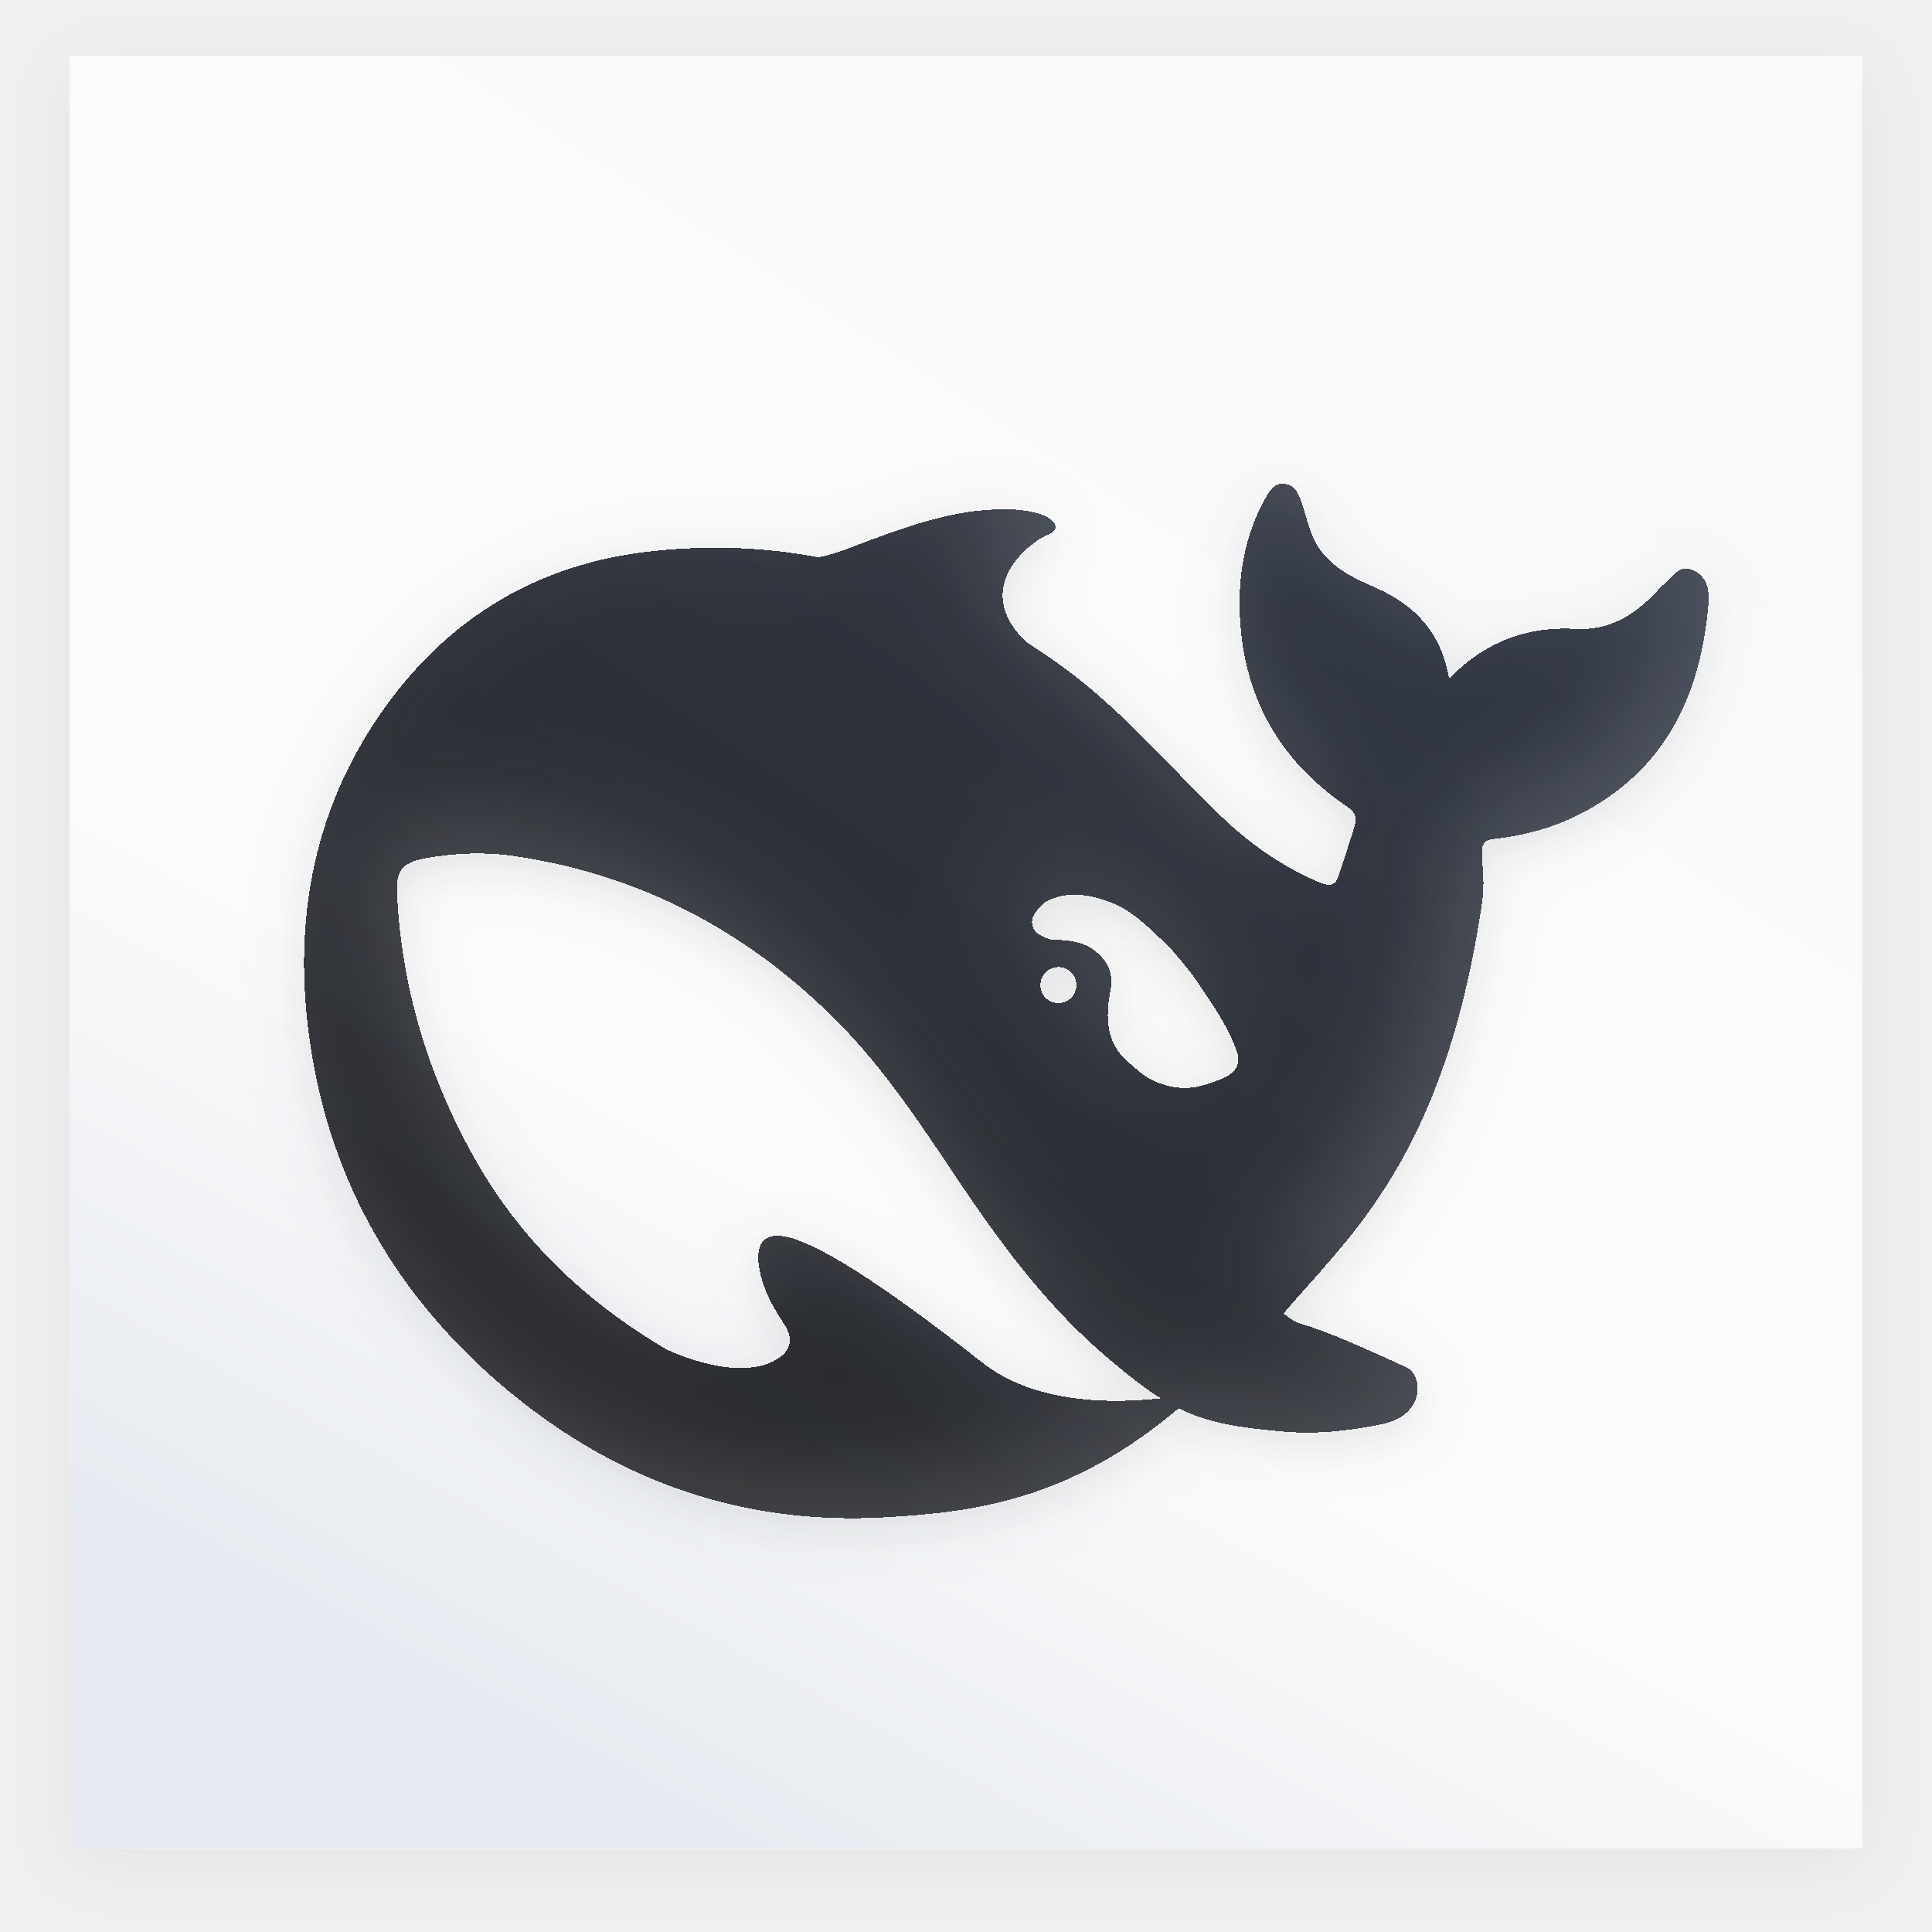
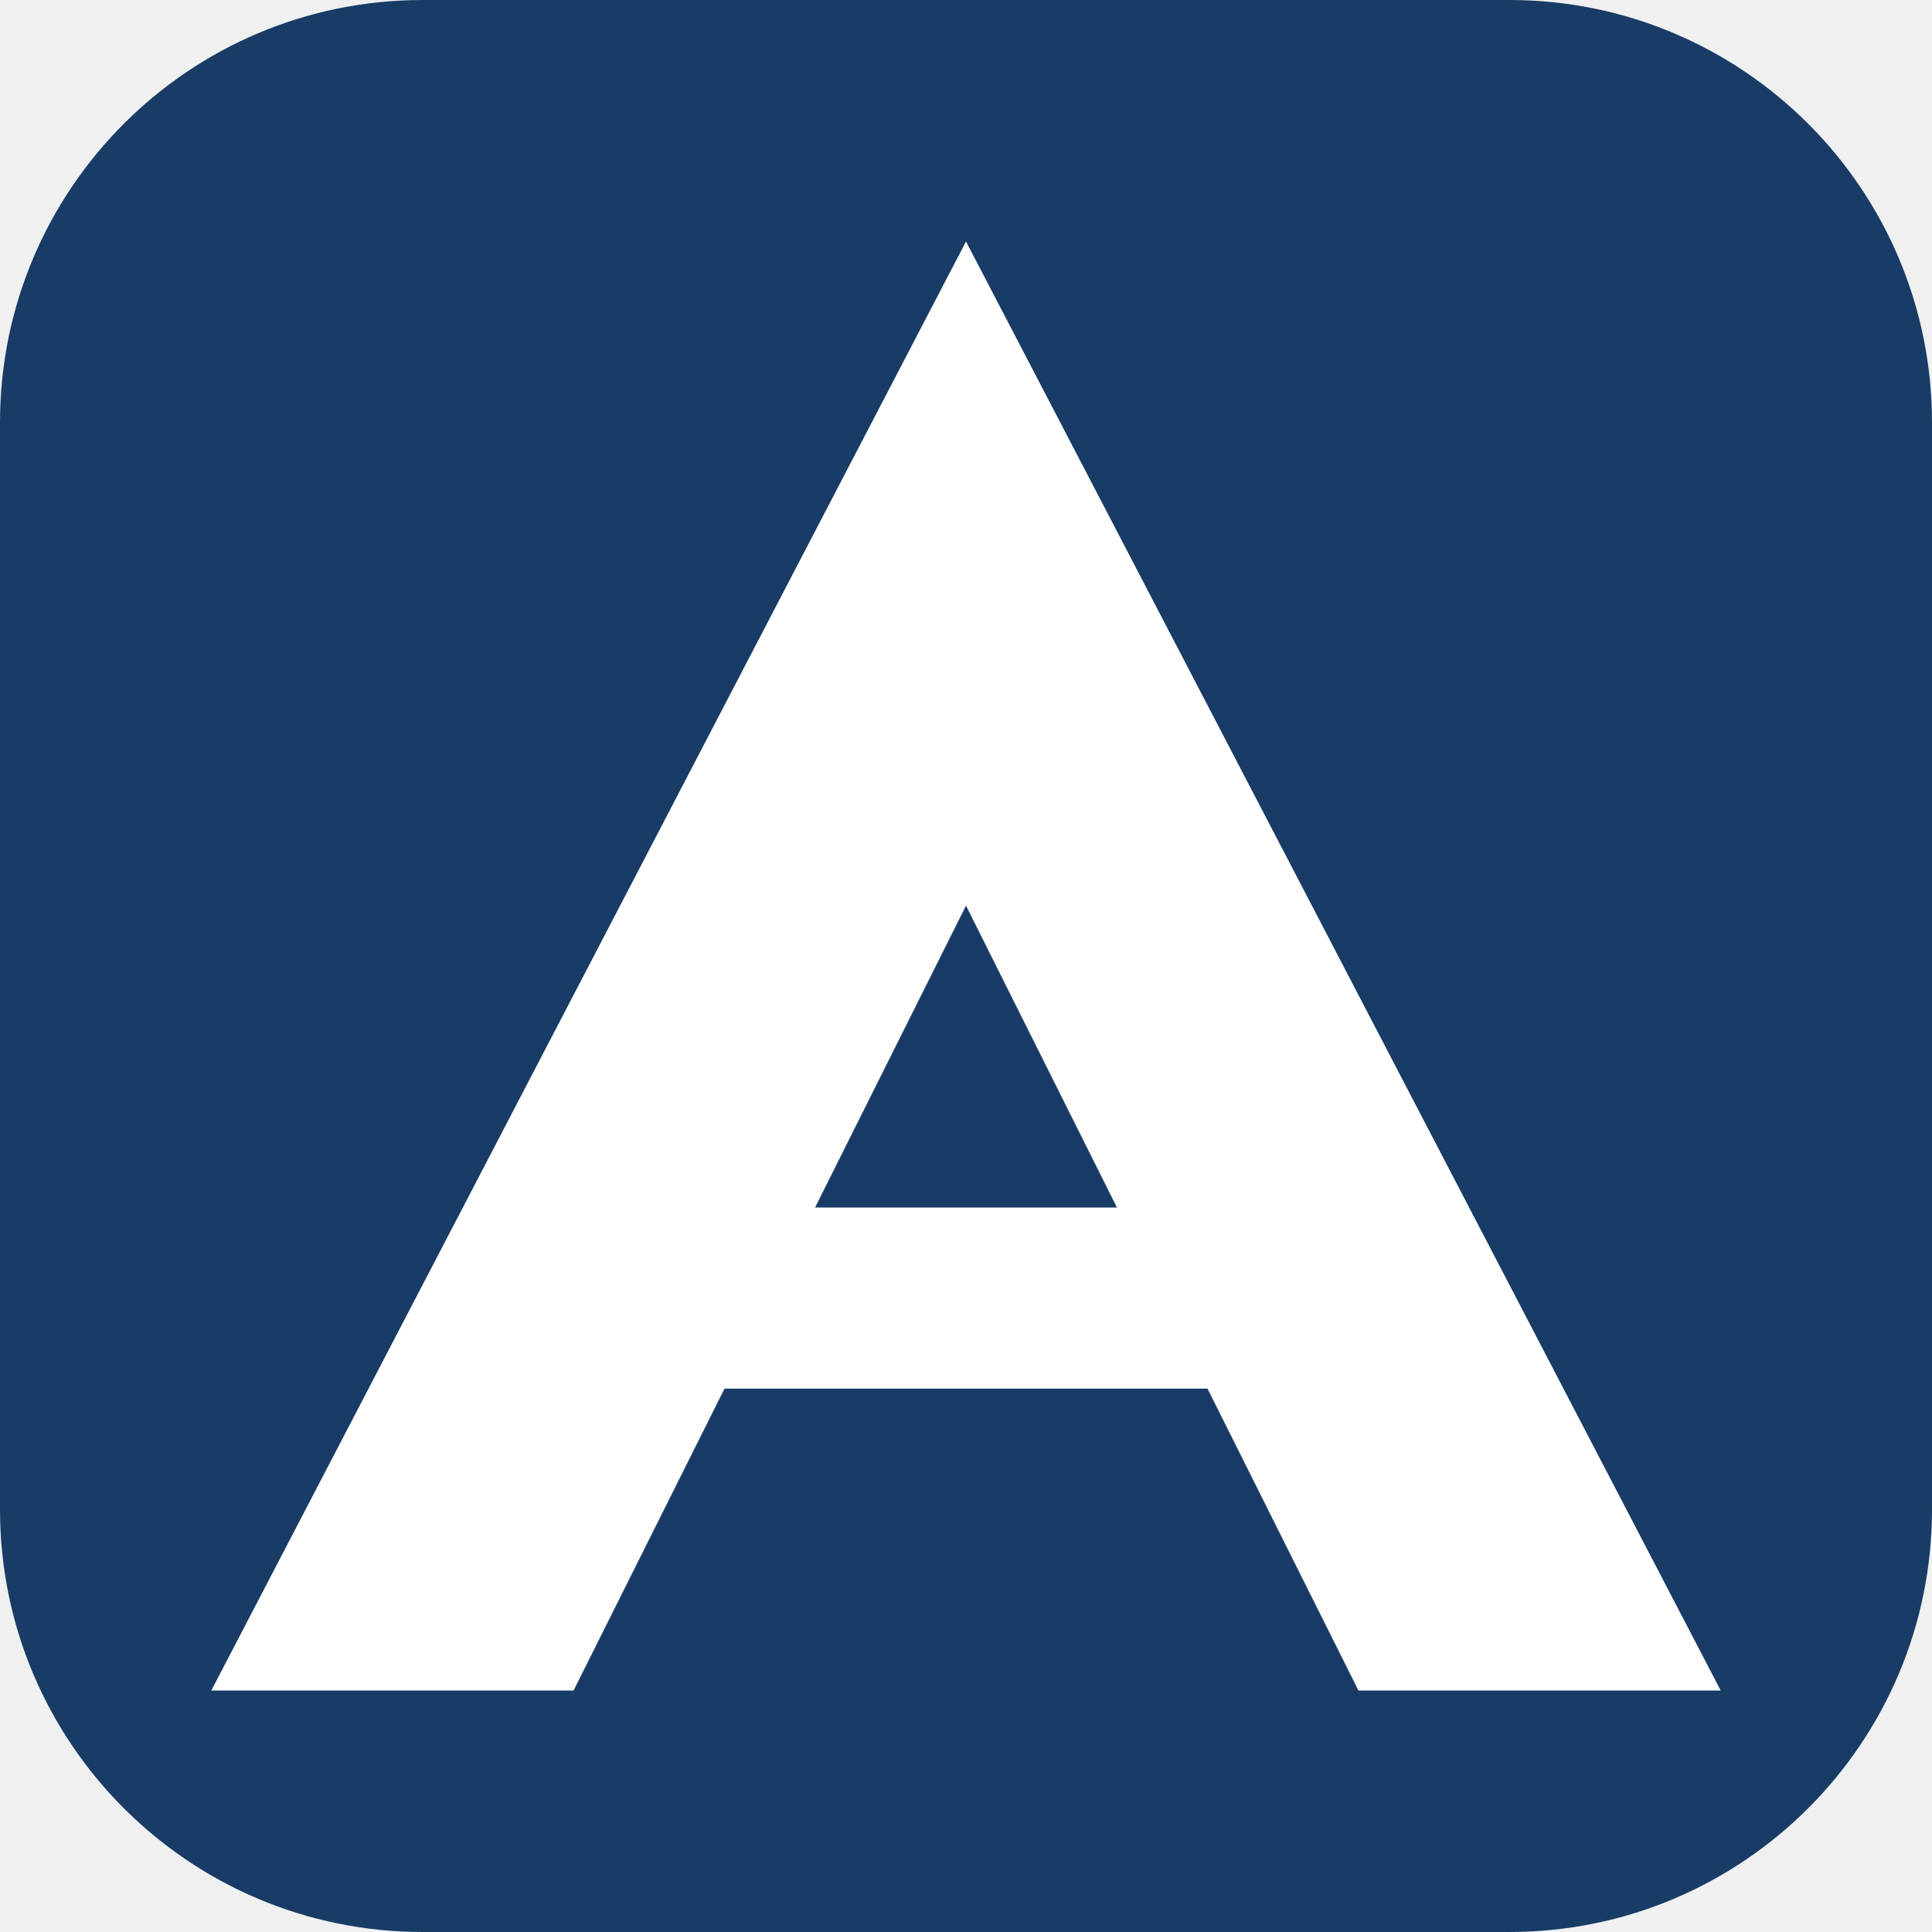
- <svg xmlns="http://www.w3.org/2000/svg" width="1104" height="1104" viewBox="0 0 1104 1104" fill="none">
-   <g filter="url(#filter0_d_1637_371)">
-     <rect width="1024" height="1024" transform="translate(40 32)" fill="#FBFBFB" />
-     <rect width="1024" height="1024" transform="translate(40 32)" fill="url(#paint0_linear_1637_371)" fill-opacity="0.4" />
-     <rect width="1024" height="1024" transform="translate(40 32)" fill="url(#paint1_linear_1637_371)" fill-opacity="0.8" />
-     <g filter="url(#filter1_ddi_1637_371)">
-       <path d="M968.002 326.025C959.5 321.85 955.842 329.804 950.865 333.835C949.162 335.143 947.722 336.834 946.283 338.393C933.859 351.673 919.336 360.407 900.376 359.363C872.649 357.804 848.963 366.525 828.035 387.759C823.586 361.583 808.812 345.951 786.313 335.936C774.536 330.729 762.64 325.51 754.401 314.186C748.645 306.112 747.074 297.127 744.195 288.274C742.36 282.936 740.538 277.465 734.385 276.554C727.718 275.51 725.103 281.112 722.476 285.803C712.006 304.95 707.952 326.039 708.349 347.405C709.26 395.463 729.54 433.742 769.823 460.962C774.404 464.094 775.579 467.212 774.14 471.771C771.394 481.153 768.119 490.257 765.241 499.639C763.406 505.624 760.66 506.933 754.256 504.329C732.154 495.08 713.049 481.417 696.175 464.874C667.524 437.138 641.633 406.536 609.325 382.566C601.733 376.964 594.154 371.758 586.298 366.802C553.33 334.773 590.616 308.464 599.251 305.333C608.282 302.082 602.393 290.877 573.214 291.009C544.048 291.141 517.364 300.906 483.353 313.935C478.389 315.891 473.147 317.318 467.786 318.494C436.917 312.64 404.873 311.332 371.377 315.111C308.332 322.141 257.975 351.964 220.953 402.876C176.471 464.081 166.014 533.624 178.835 606.153C192.302 682.594 231.291 745.887 291.194 795.372C353.328 846.68 424.876 871.813 506.498 866.99C556.076 864.122 611.279 857.489 673.532 804.74C689.23 812.55 705.708 815.681 733.052 818.02C754.111 819.976 774.391 816.976 790.076 813.726C814.674 808.519 812.971 785.726 804.072 781.564C731.995 747.962 747.826 761.638 733.435 750.565C770.06 707.198 825.263 662.139 846.85 516.156C848.553 504.567 847.114 497.273 846.85 487.892C846.718 482.157 848.025 479.95 854.574 479.303C872.623 477.215 890.156 472.273 906.238 463.42C952.938 437.892 971.765 395.965 976.215 345.7C976.875 338.01 976.083 330.069 967.976 326.039L968.002 326.025ZM561.067 778.432C491.222 723.477 457.343 705.374 443.347 706.154C430.263 706.933 432.626 721.918 435.505 731.682C438.515 741.315 442.436 747.962 447.929 756.418C451.718 762.021 454.346 770.345 444.14 776.609C421.641 790.549 382.533 771.918 380.698 771.006C335.174 744.182 297.109 708.757 270.293 660.316C244.389 613.698 229.35 563.685 226.868 510.302C226.208 497.406 230.01 492.847 242.831 490.508C259.704 487.376 277.106 486.729 293.98 489.2C365.264 499.625 425.959 531.523 476.844 582.052C505.878 610.831 527.861 645.213 550.491 678.815C574.561 714.492 600.452 748.49 633.42 776.358C645.066 786.122 654.348 793.548 663.247 799.019C636.431 802.018 591.698 802.666 561.08 778.445L561.067 778.432ZM594.55 562.905C594.55 557.171 599.132 552.625 604.888 552.625C606.195 552.625 607.371 552.876 608.414 553.273C609.853 553.801 611.16 554.581 612.203 555.744C614.038 557.567 615.081 560.17 615.081 562.905C615.081 568.64 610.5 573.185 604.743 573.185C598.987 573.185 594.537 568.627 594.537 562.905H594.55ZM698.539 616.301C691.871 619.037 685.19 621.375 678.787 621.64C668.845 622.155 657.992 618.125 652.103 613.17C642.953 605.479 636.404 601.185 633.658 587.773C632.483 582.039 633.13 573.185 634.186 568.111C636.536 557.171 633.922 550.141 626.212 543.759C619.927 538.553 611.952 537.112 603.185 537.112C599.911 537.112 596.914 535.685 594.682 534.509C591.025 532.686 588.015 528.127 590.893 522.525C591.804 520.701 596.254 516.275 597.297 515.495C609.206 508.716 622.937 510.936 635.625 516.01C647.403 520.833 656.288 529.686 669.109 542.186C682.193 557.289 684.543 561.465 692.003 572.789C697.892 581.642 703.252 590.759 706.909 601.185C709.128 607.699 706.249 613.038 698.539 616.288V616.301Z" fill="url(#paint2_linear_1637_371)" fill-opacity="0.9" shape-rendering="crispEdges" />
-     </g>
-   </g>
-   <defs>
-     <filter id="filter0_d_1637_371" x="-8" y="-16" width="1120" height="1120" filterUnits="userSpaceOnUse" color-interpolation-filters="sRGB">
-       <feFlood flood-opacity="0" result="BackgroundImageFix" />
-       <feColorMatrix in="SourceAlpha" type="matrix" values="0 0 0 0 0 0 0 0 0 0 0 0 0 0 0 0 0 0 127 0" result="hardAlpha" />
-       <feOffset dy="8" />
-       <feGaussianBlur stdDeviation="20" />
-       <feComposite in2="hardAlpha" operator="out" />
-       <feColorMatrix type="matrix" values="0 0 0 0 0 0 0 0 0 0 0 0 0 0 0 0 0 0 0.05 0" />
-       <feBlend mode="normal" in2="BackgroundImageFix" result="effect1_dropShadow_1637_371" />
-       <feBlend mode="normal" in="BackgroundImageFix" in2="effect1_dropShadow_1637_371" result="BackgroundImageFix" />
-       <feBlend mode="normal" in="SourceGraphic" in2="BackgroundImageFix" result="shape" />
-     </filter>
-     <filter id="filter1_ddi_1637_371" x="133.744" y="240.427" width="882.652" height="671.147" filterUnits="userSpaceOnUse" color-interpolation-filters="sRGB">
-       <feFlood flood-opacity="0" result="BackgroundImageFix" />
-       <feColorMatrix in="SourceAlpha" type="matrix" values="0 0 0 0 0 0 0 0 0 0 0 0 0 0 0 0 0 0 127 0" result="hardAlpha" />
-       <feOffset dy="4" />
-       <feGaussianBlur stdDeviation="20" />
-       <feComposite in2="hardAlpha" operator="out" />
-       <feColorMatrix type="matrix" values="0 0 0 0 0.176 0 0 0 0 0.192 0 0 0 0 0.231 0 0 0 0.08 0" />
-       <feBlend mode="normal" in2="BackgroundImageFix" result="effect1_dropShadow_1637_371" />
-       <feColorMatrix in="SourceAlpha" type="matrix" values="0 0 0 0 0 0 0 0 0 0 0 0 0 0 0 0 0 0 127 0" result="hardAlpha" />
-       <feOffset dy="8" />
-       <feGaussianBlur stdDeviation="8" />
-       <feComposite in2="hardAlpha" operator="out" />
-       <feColorMatrix type="matrix" values="0 0 0 0 0.173 0 0 0 0 0.188 0 0 0 0 0.224 0 0 0 0.04 0" />
-       <feBlend mode="normal" in2="effect1_dropShadow_1637_371" result="effect2_dropShadow_1637_371" />
-       <feBlend mode="normal" in="SourceGraphic" in2="BackgroundImageFix" result="shape" />
-       <feColorMatrix in="SourceAlpha" type="matrix" values="0 0 0 0 0 0 0 0 0 0 0 0 0 0 0 0 0 0 127 0" result="hardAlpha" />
-       <feOffset dx="-16" dy="-20" />
-       <feGaussianBlur stdDeviation="30" />
-       <feComposite in2="hardAlpha" operator="arithmetic" k2="-1" k3="1" />
-       <feColorMatrix type="matrix" values="0 0 0 0 1 0 0 0 0 1 0 0 0 0 1 0 0 0 0.15 0" />
-       <feBlend mode="normal" in2="shape" result="effect3_innerShadow_1637_371" />
-       <feBlend mode="normal" in="effect3_innerShadow_1637_371" in2="effect2_dropShadow_1637_371" result="effect3_innerShadow_1637_371" />
-     </filter>
-     <linearGradient id="paint0_linear_1637_371" x1="973.58" y1="1.59609e-05" x2="378.123" y2="917.86" gradientUnits="userSpaceOnUse">
-       <stop offset="0.142" stop-color="#D4DBE9" />
-       <stop offset="0.486" stop-color="#FBFBFB" />
-     </linearGradient>
-     <linearGradient id="paint1_linear_1637_371" x1="603.371" y1="445.063" x2="239.356" y2="1111.41" gradientUnits="userSpaceOnUse">
-       <stop offset="0.363" stop-color="#FBFBFB" />
-       <stop offset="0.83" stop-color="#E1E6EE" />
-     </linearGradient>
-     <linearGradient id="paint2_linear_1637_371" x1="849.855" y1="39.085" x2="331.636" y2="802.645" gradientUnits="userSpaceOnUse">
-       <stop offset="0.086" stop-color="#1C2434" />
-       <stop offset="1" stop-color="#0F1115" />
-     </linearGradient>
-   </defs>
+ <svg xmlns="http://www.w3.org/2000/svg" width="1024" height="1024" viewBox="0 0 64 64" role="img" aria-label="APUS Reflex Harness">
+   <rect width="64" height="64" rx="14" fill="#183c66" />
+   <path d="M32 8 7 56h12l5-10h16l5 10h12L32 8Zm0 22 5 10H27l5-10Z" fill="#fff" fill-rule="evenodd" />
</svg>
